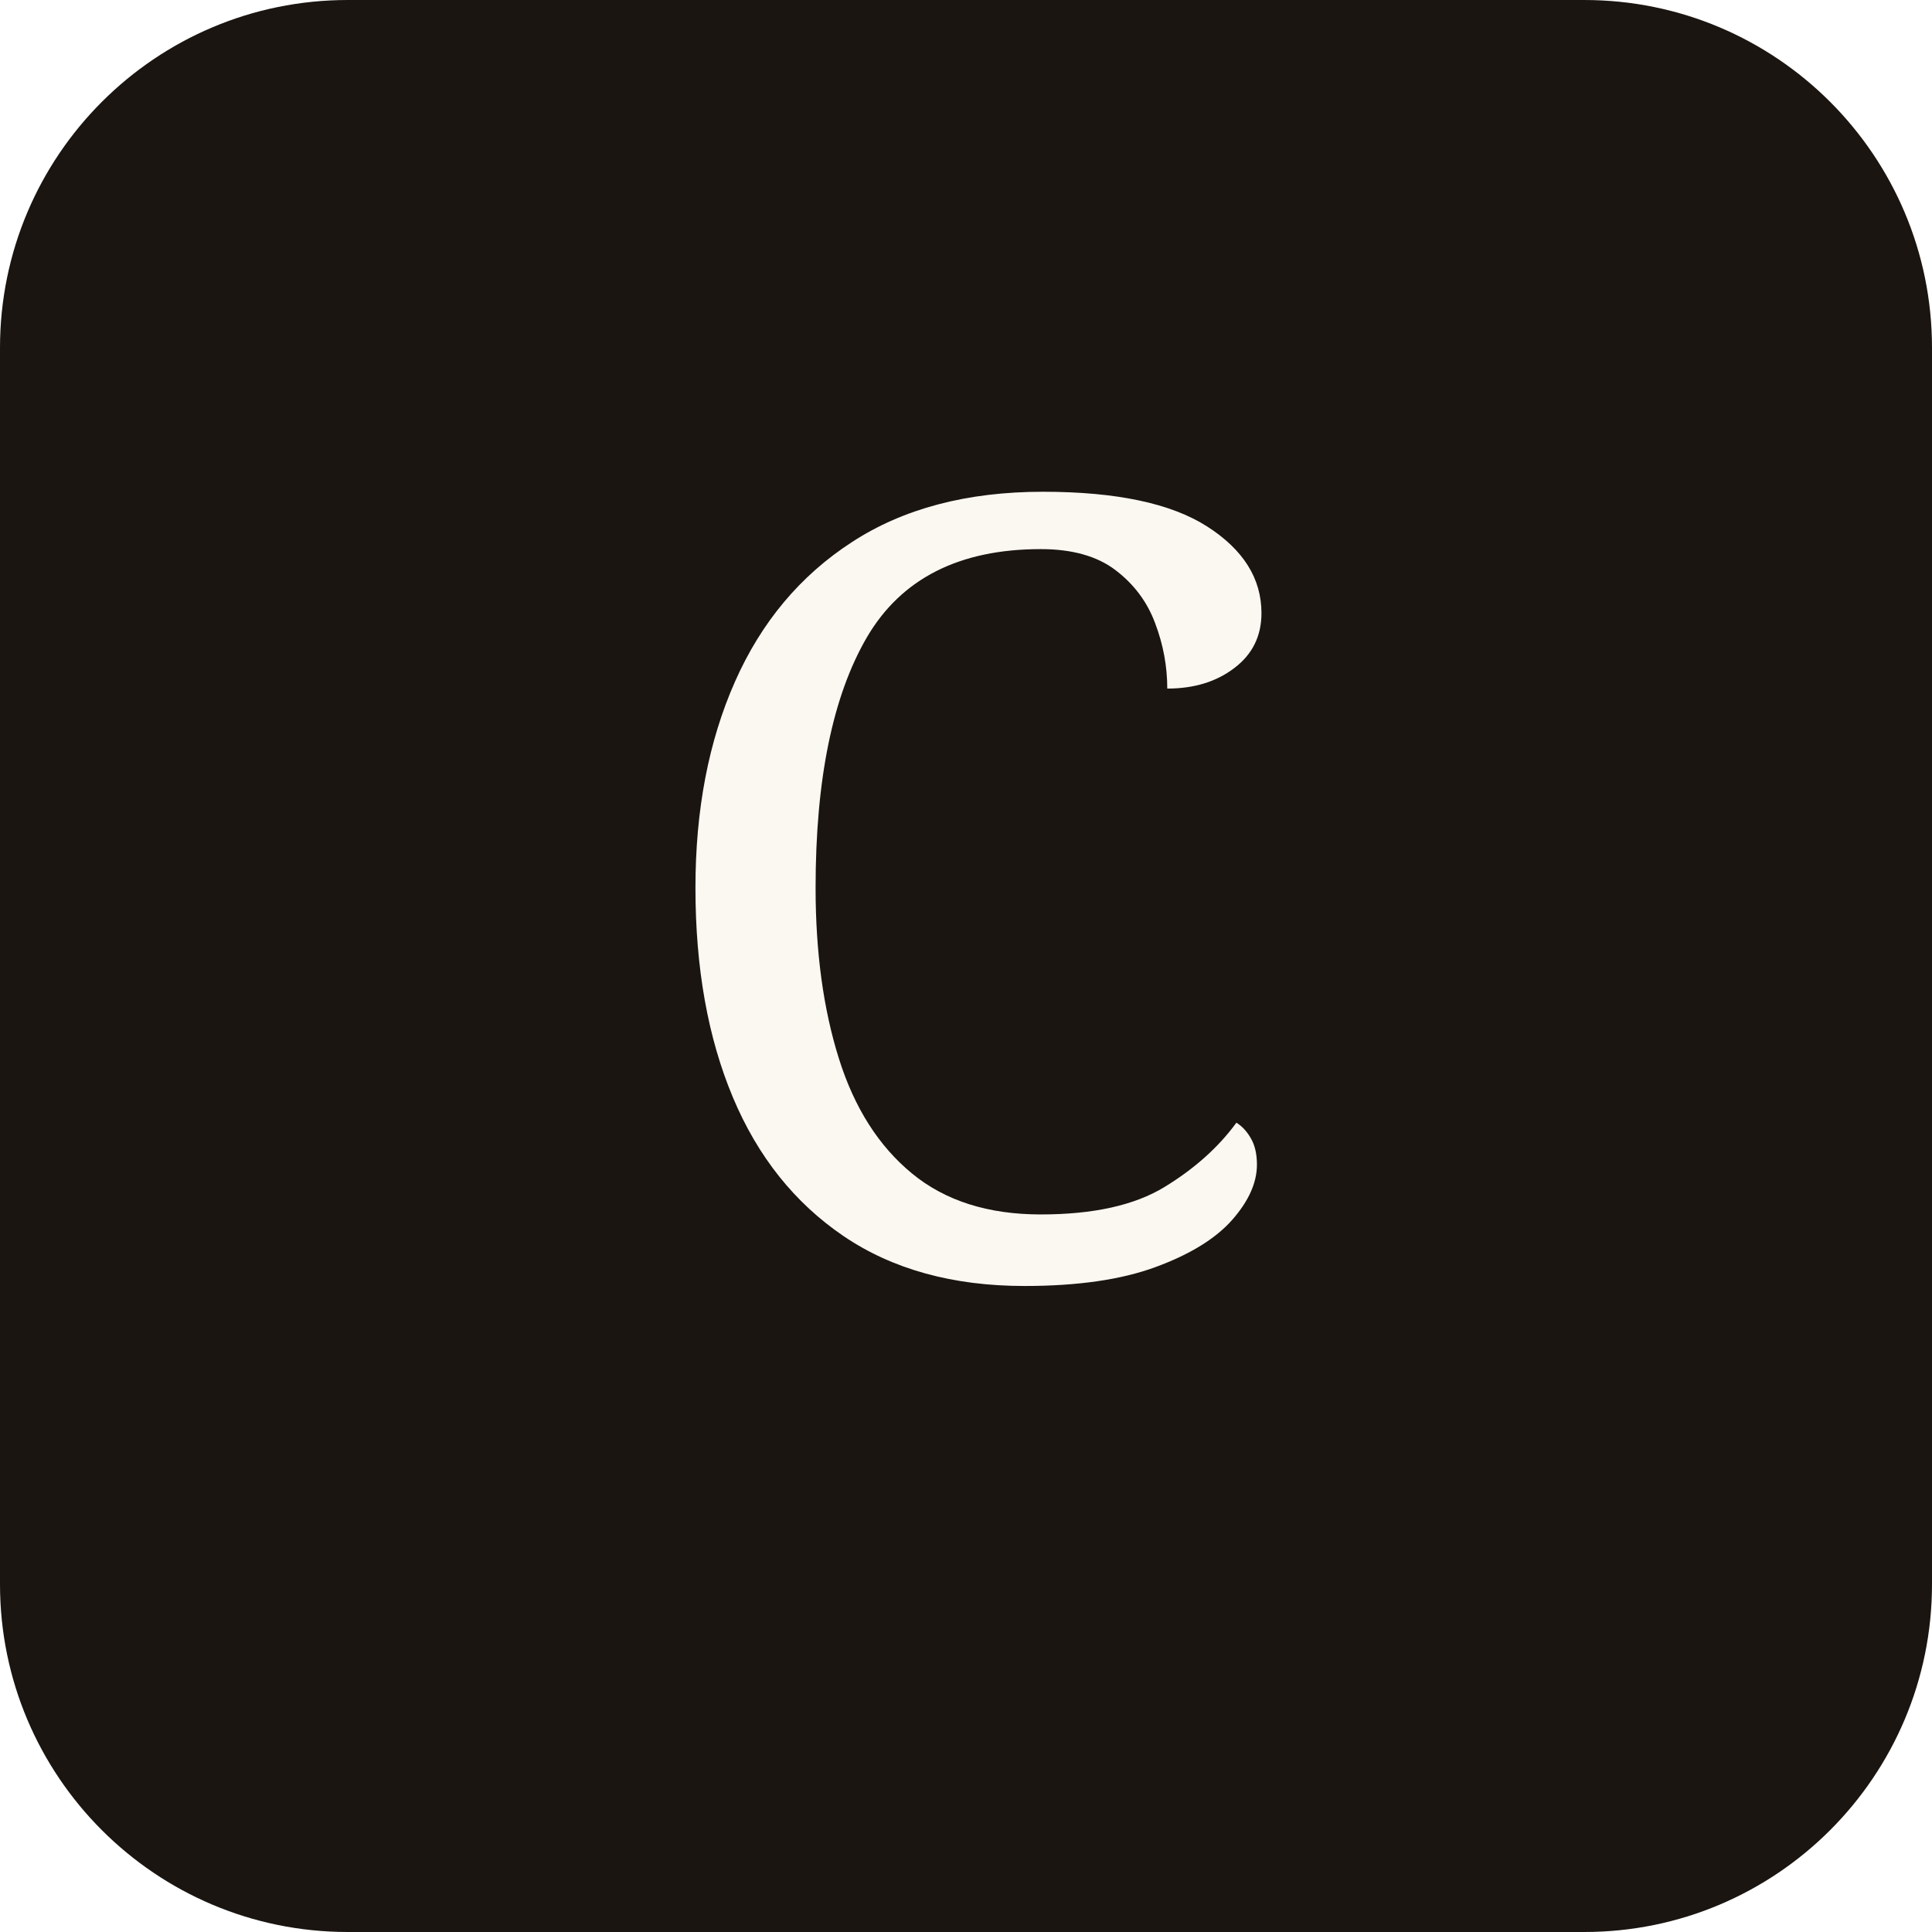
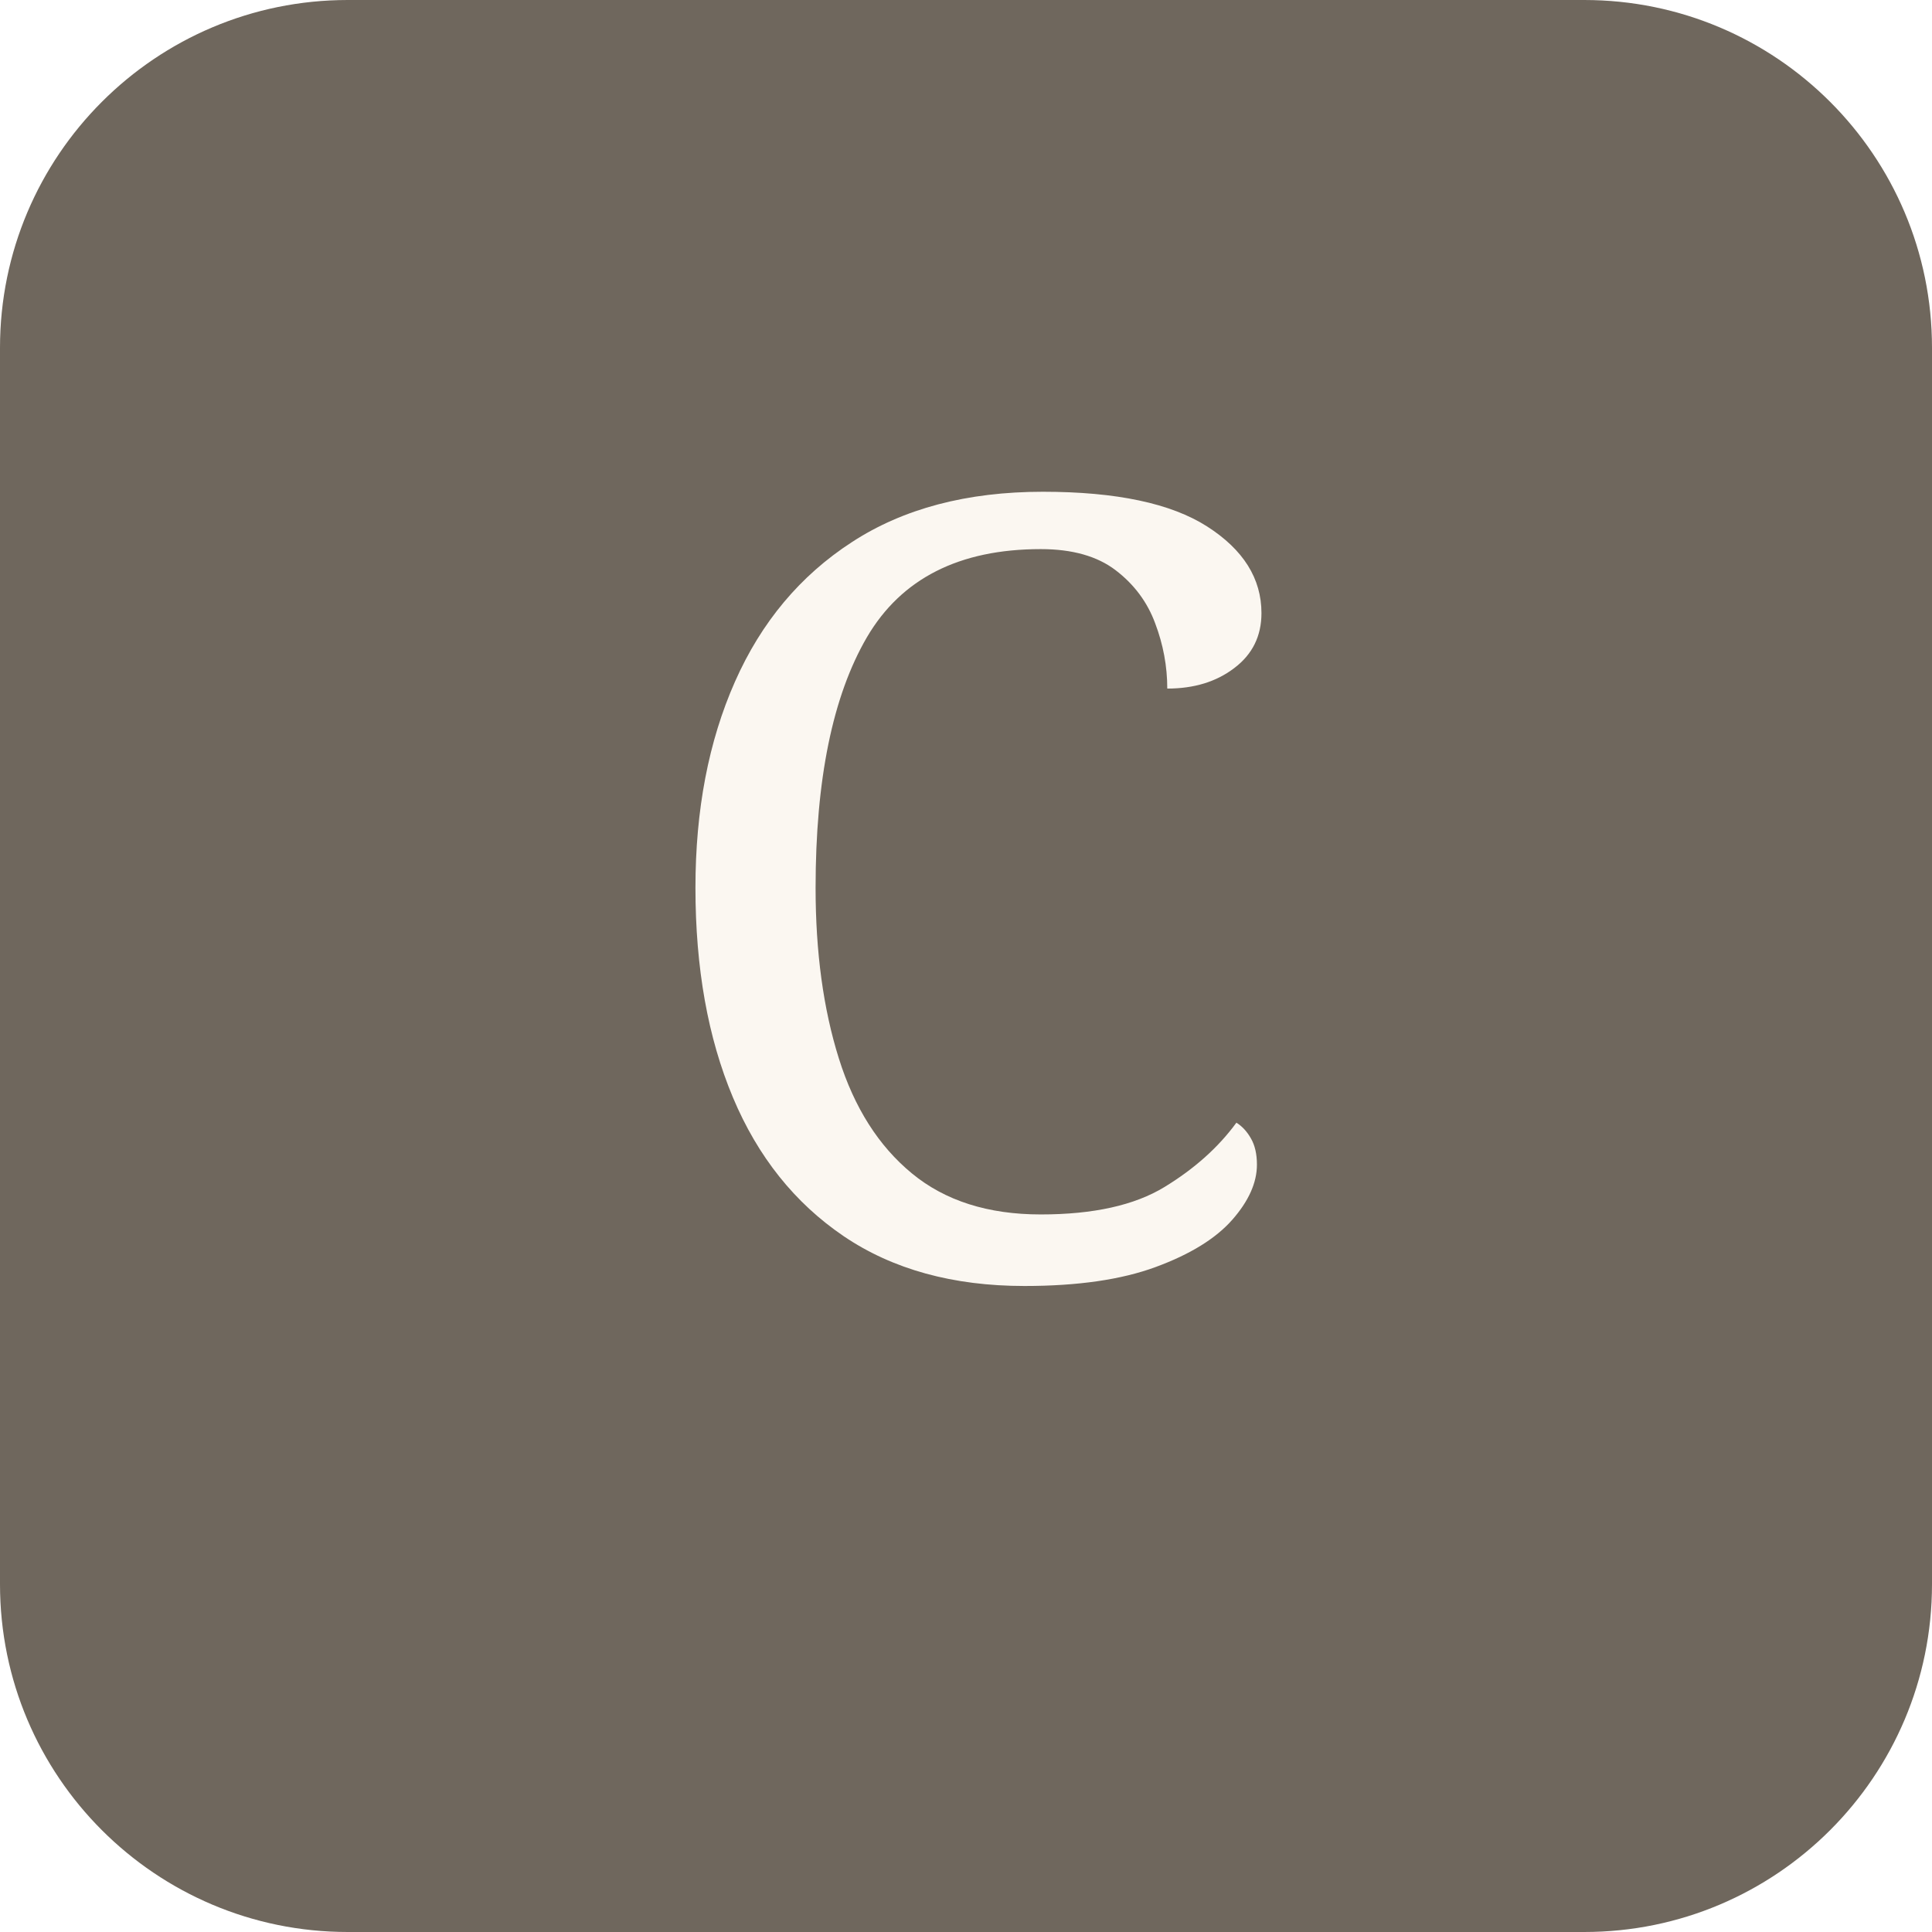
<svg xmlns="http://www.w3.org/2000/svg" viewBox="0 0 100 100">
-   <rect width="100" height="100" rx="18" fill="#1A1511" />
+   <rect width="100" height="100" rx="18" fill="#6F675D" />
  <text x="50" y="66" font-size="56" font-family="Georgia, serif" font-weight="500" text-anchor="middle" fill="#FBF7F1">C</text>
</svg>
